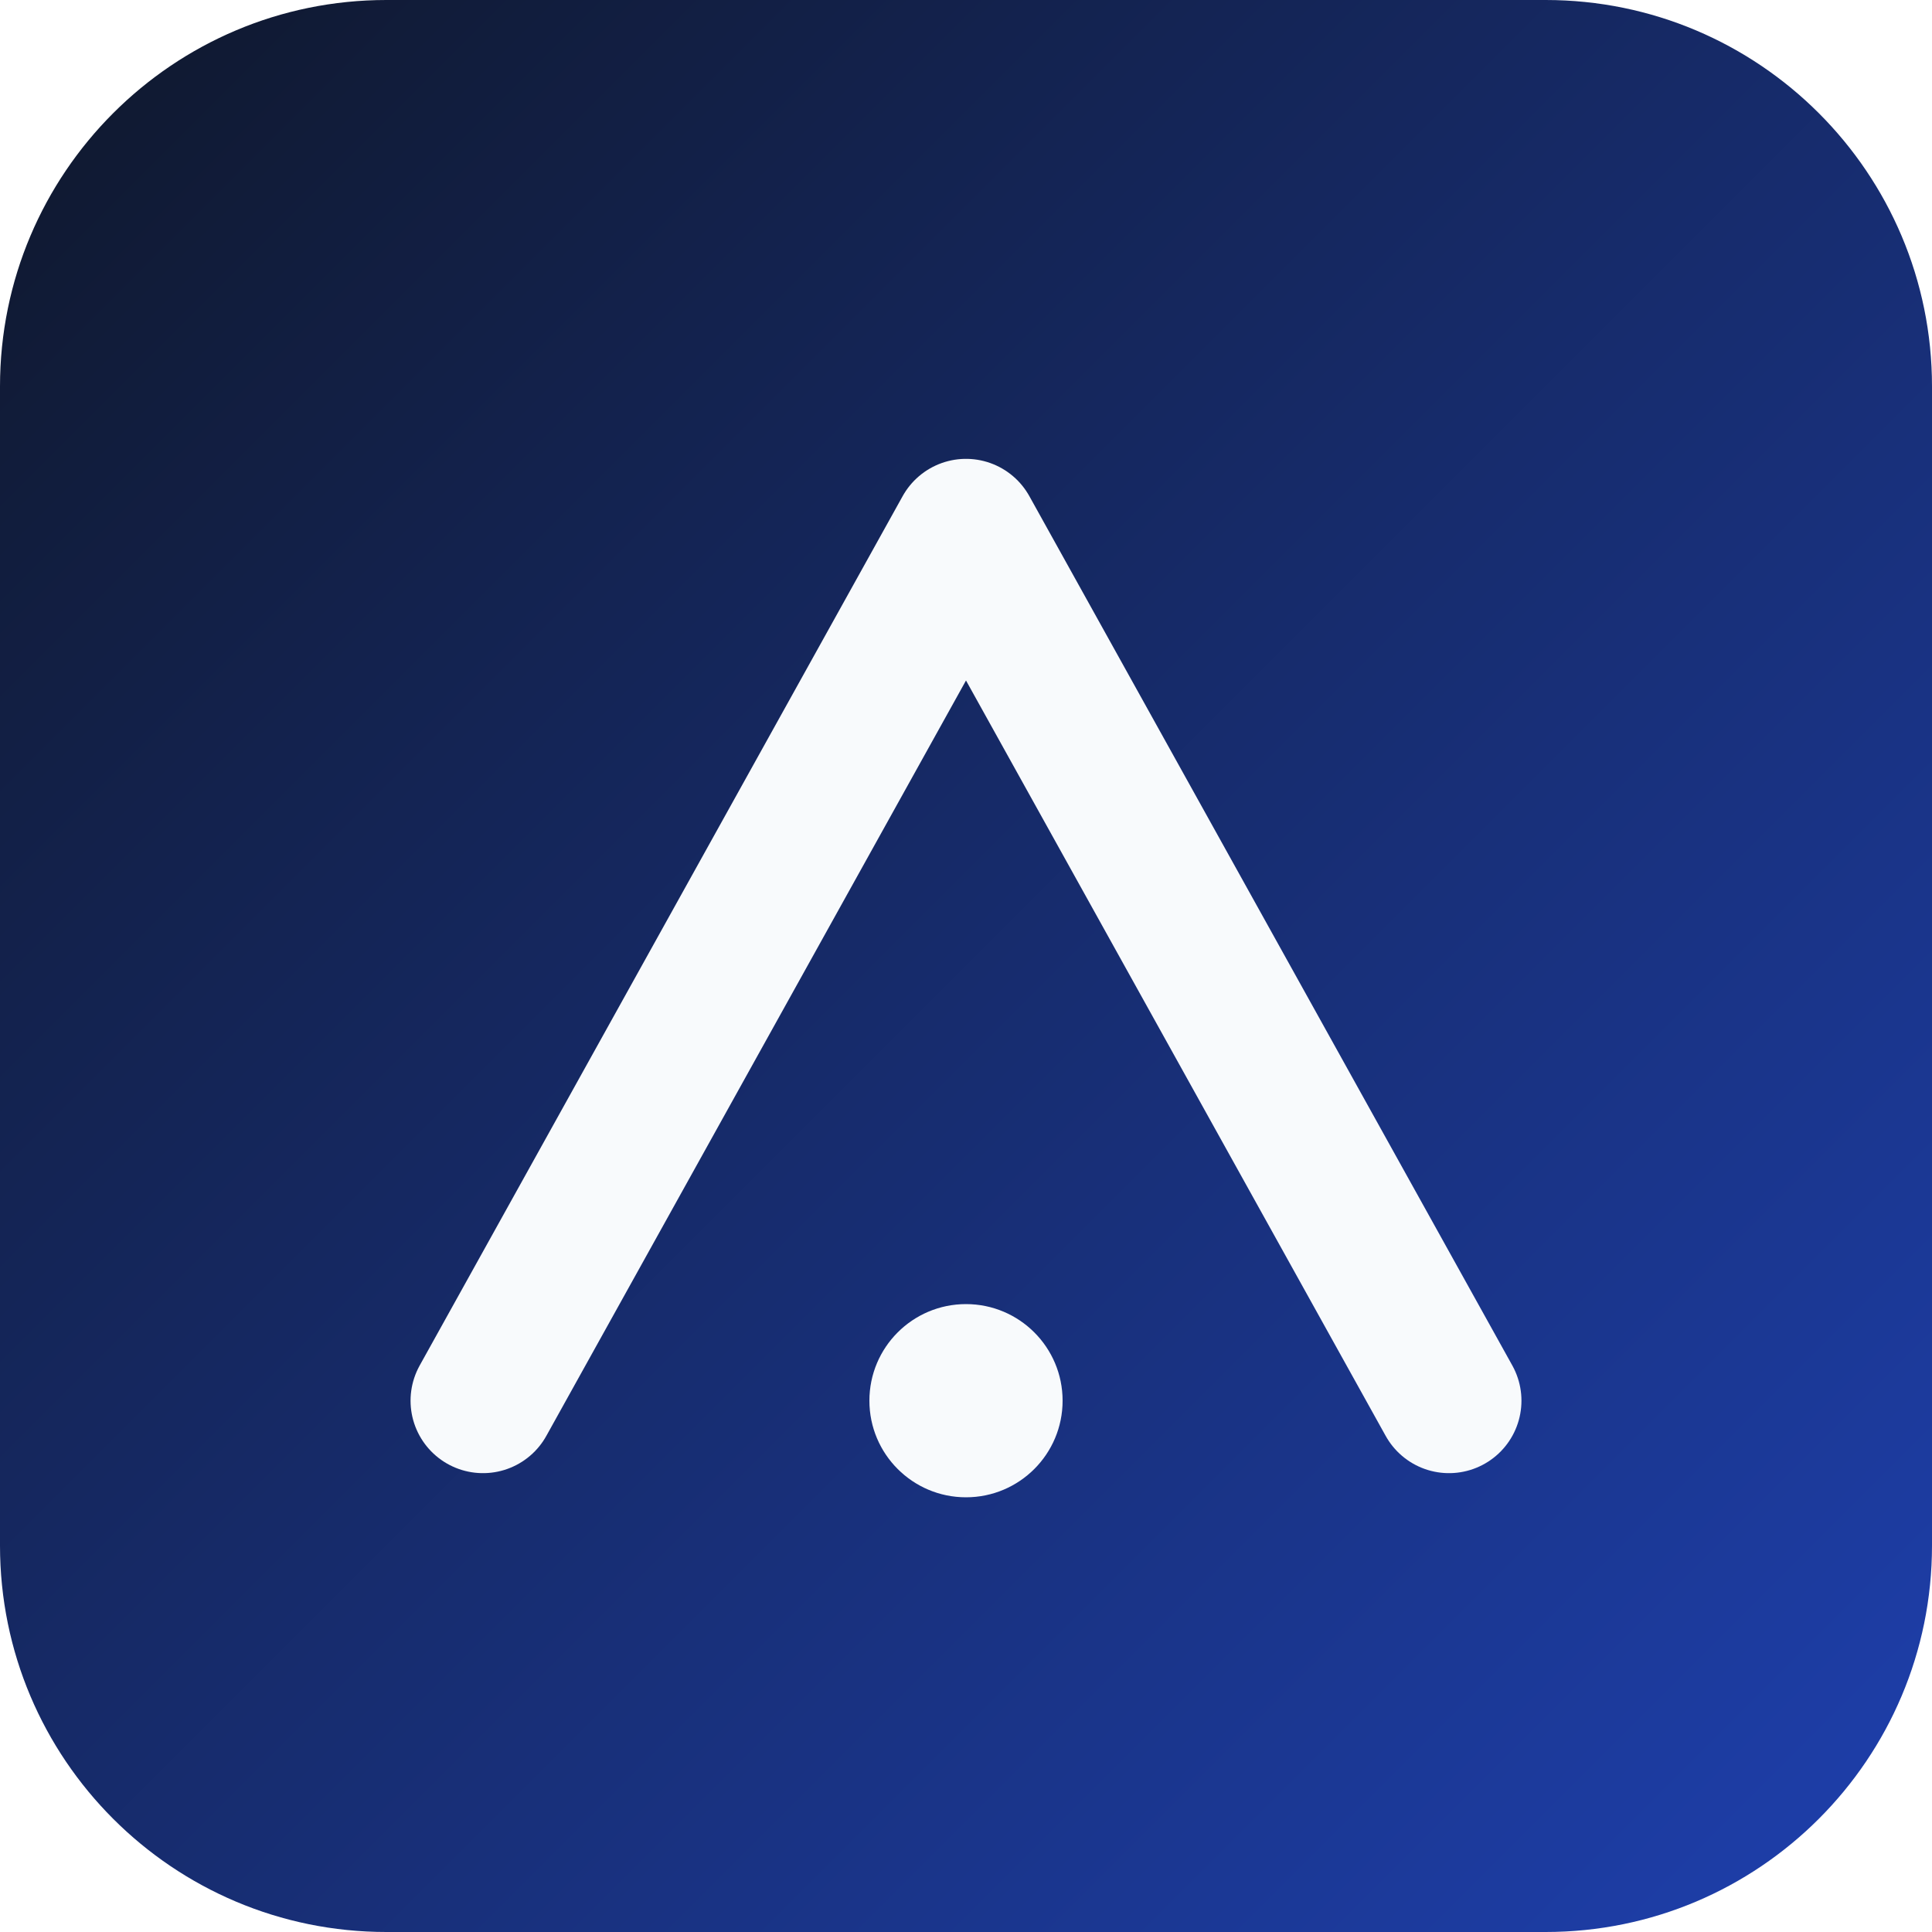
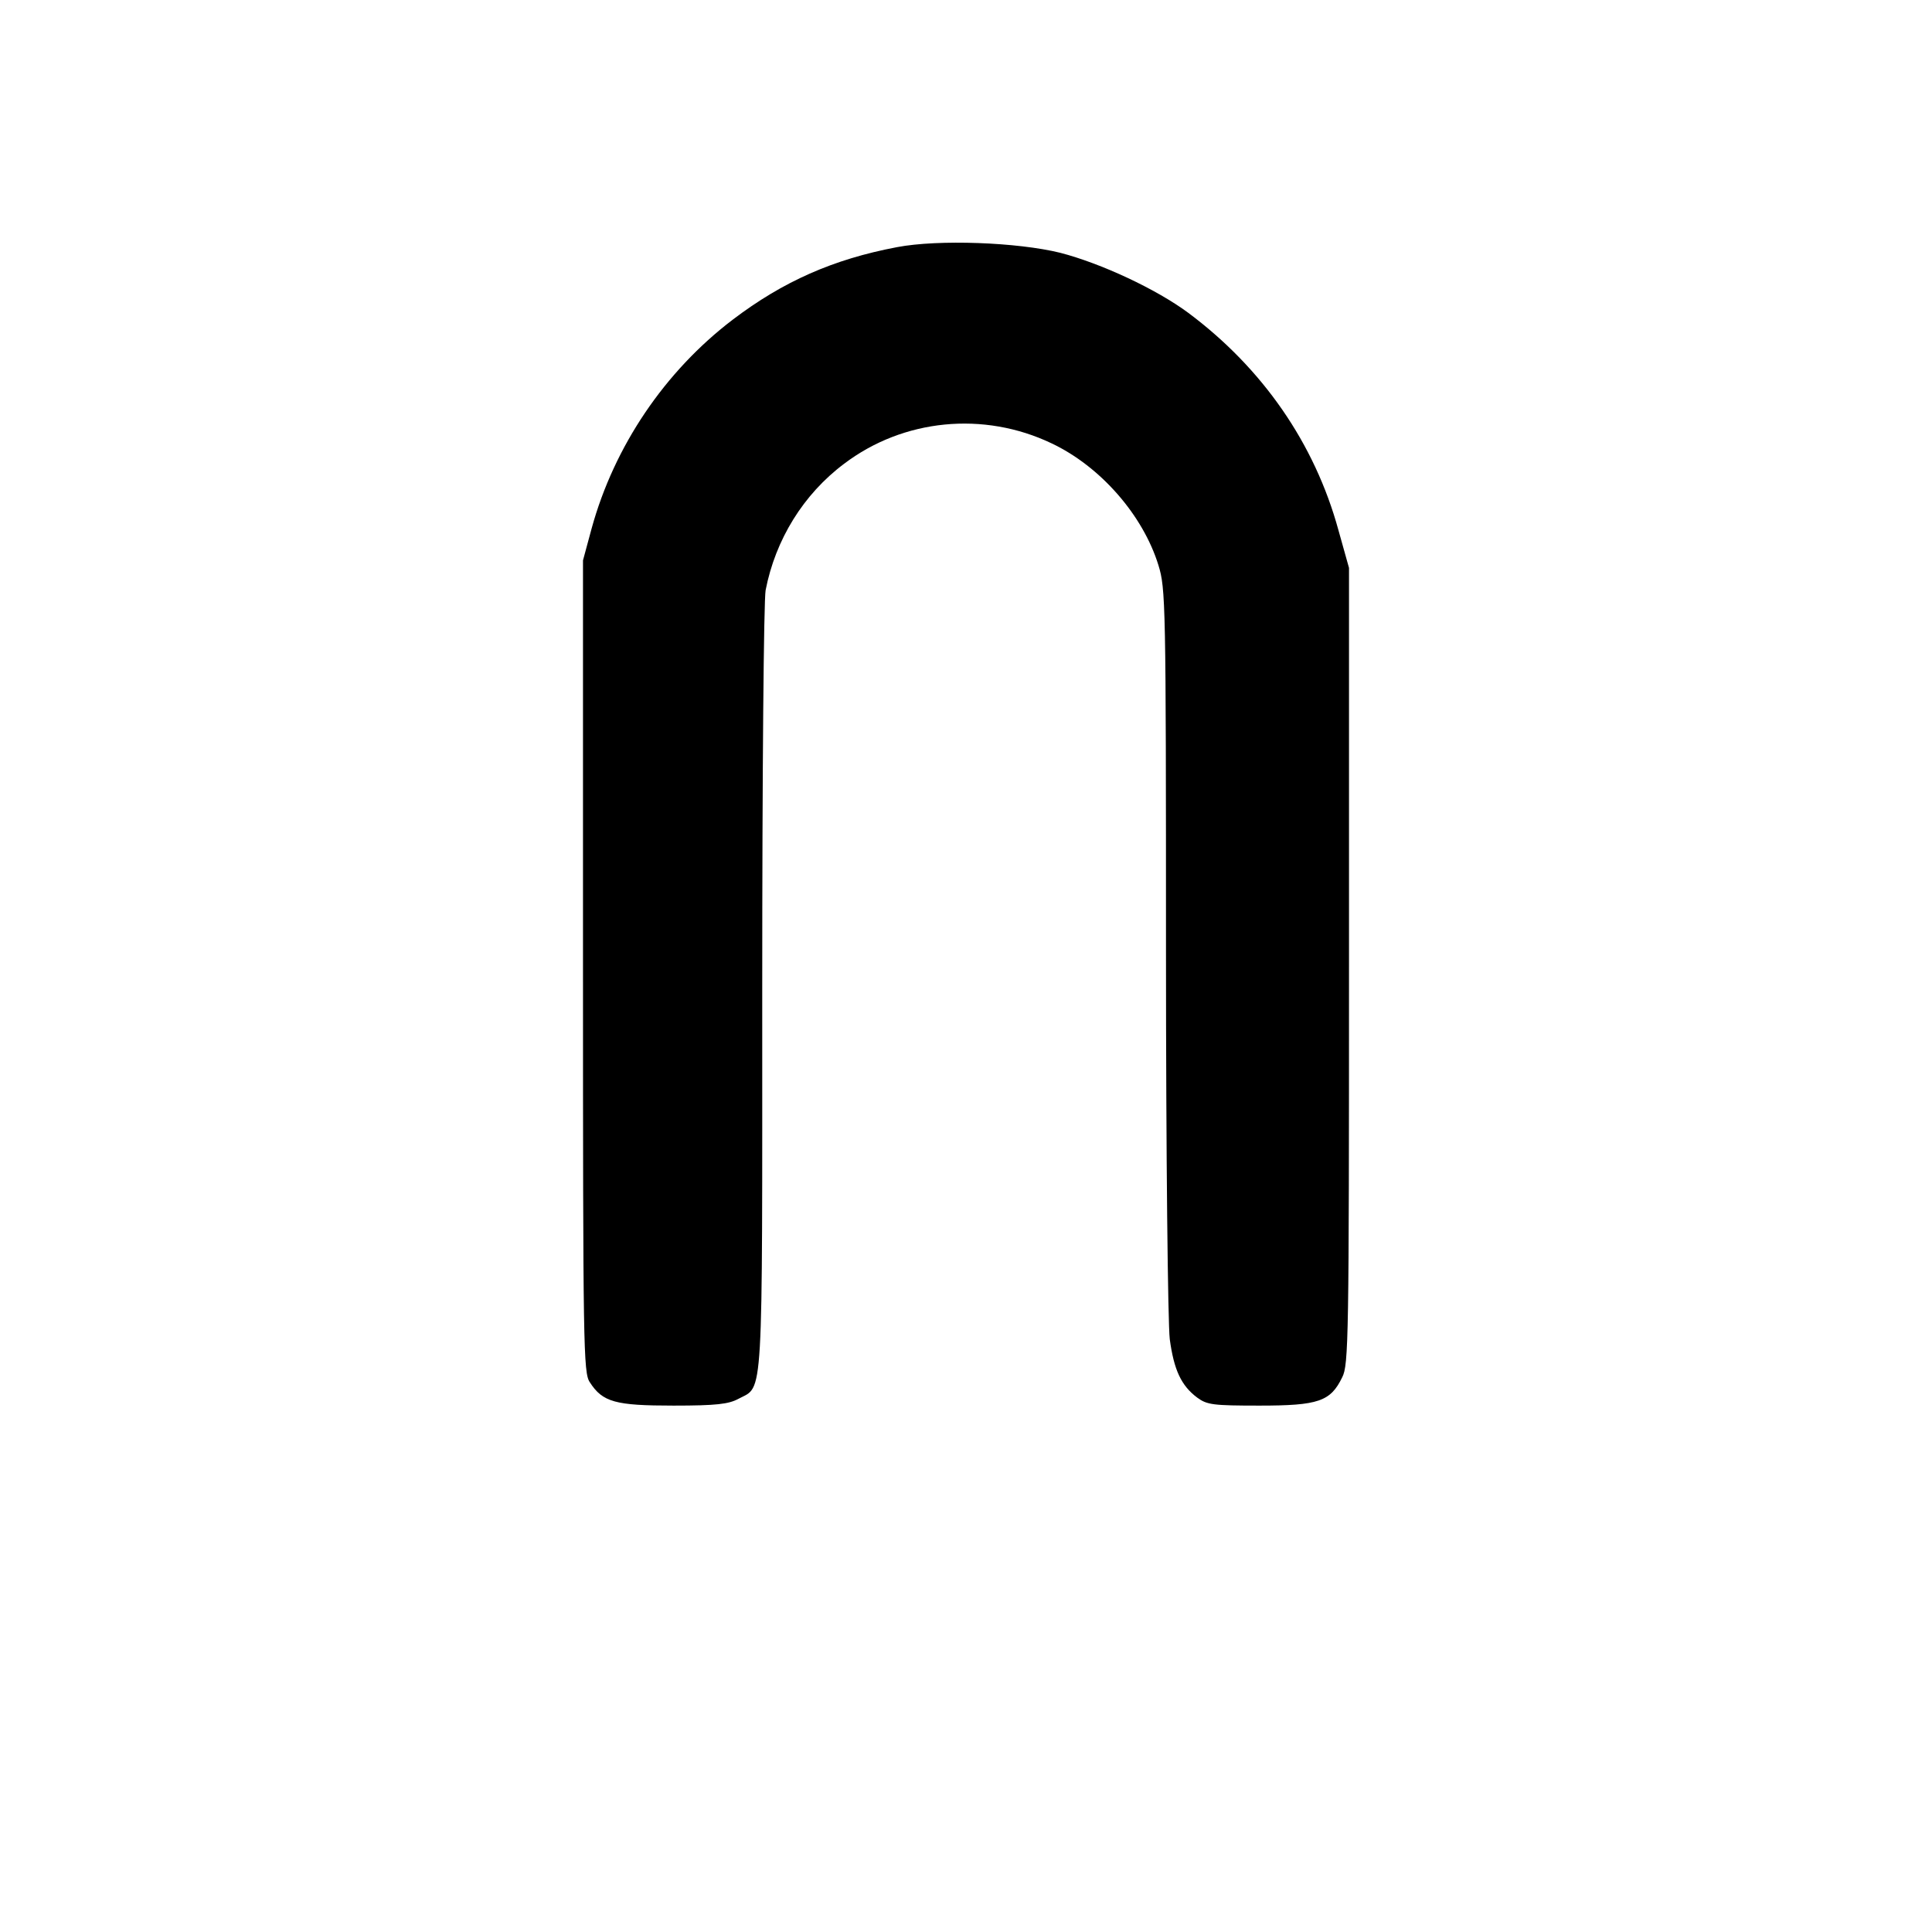
- <svg xmlns="http://www.w3.org/2000/svg" viewBox="0 0 160 160" width="160" height="160">
-   <defs>
-     <linearGradient id="g" x1="0" y1="0" x2="1" y2="1">
-       <stop offset="0%" stop-color="#0F172A" />
-       <stop offset="100%" stop-color="#1E40AF" />
-     </linearGradient>
-   </defs>
-   <rect width="160" height="160" rx="32" fill="url(#g)" />
-   <path d="M40 116 L80 44 L120 116" stroke="#F8FAFC" stroke-width="12" stroke-linecap="round" stroke-linejoin="round" fill="none" />
-   <circle cx="80" cy="116" r="8" fill="#F8FAFC" />
+ <svg xmlns="http://www.w3.org/2000/svg" version="1.0" width="512pt" height="512pt" viewBox="0 0 512 512" preserveAspectRatio="xMidYMid meet">
+   <g transform="translate(0,512) scale(0.1,-0.1)" fill="#000000" stroke="none">
+     <path d="M2377 4465 c-169 -32 -302 -91 -435 -192 -180 -137 -314 -335 -374 -553 l-23 -85 0 -1075 c0 -1010 1 -1078 18 -1103 34 -53 68 -62 222 -62 114 0 146 4 172 18 67 36 63 -28 63 1085 0 583 4 1030 9 1058 26 134 100 254 208 335 157 119 370 140 550 54 129 -61 242 -190 283 -323 19 -62 20 -95 20 -1021 0 -550 5 -987 10 -1030 11 -81 30 -123 73 -155 26 -19 42 -21 165 -21 156 0 188 11 219 75 17 33 18 101 18 1090 l0 1055 -28 100 c-63 230 -201 429 -398 576 -85 63 -231 131 -339 159 -113 28 -323 36 -433 15z" />
+   </g>
</svg>
